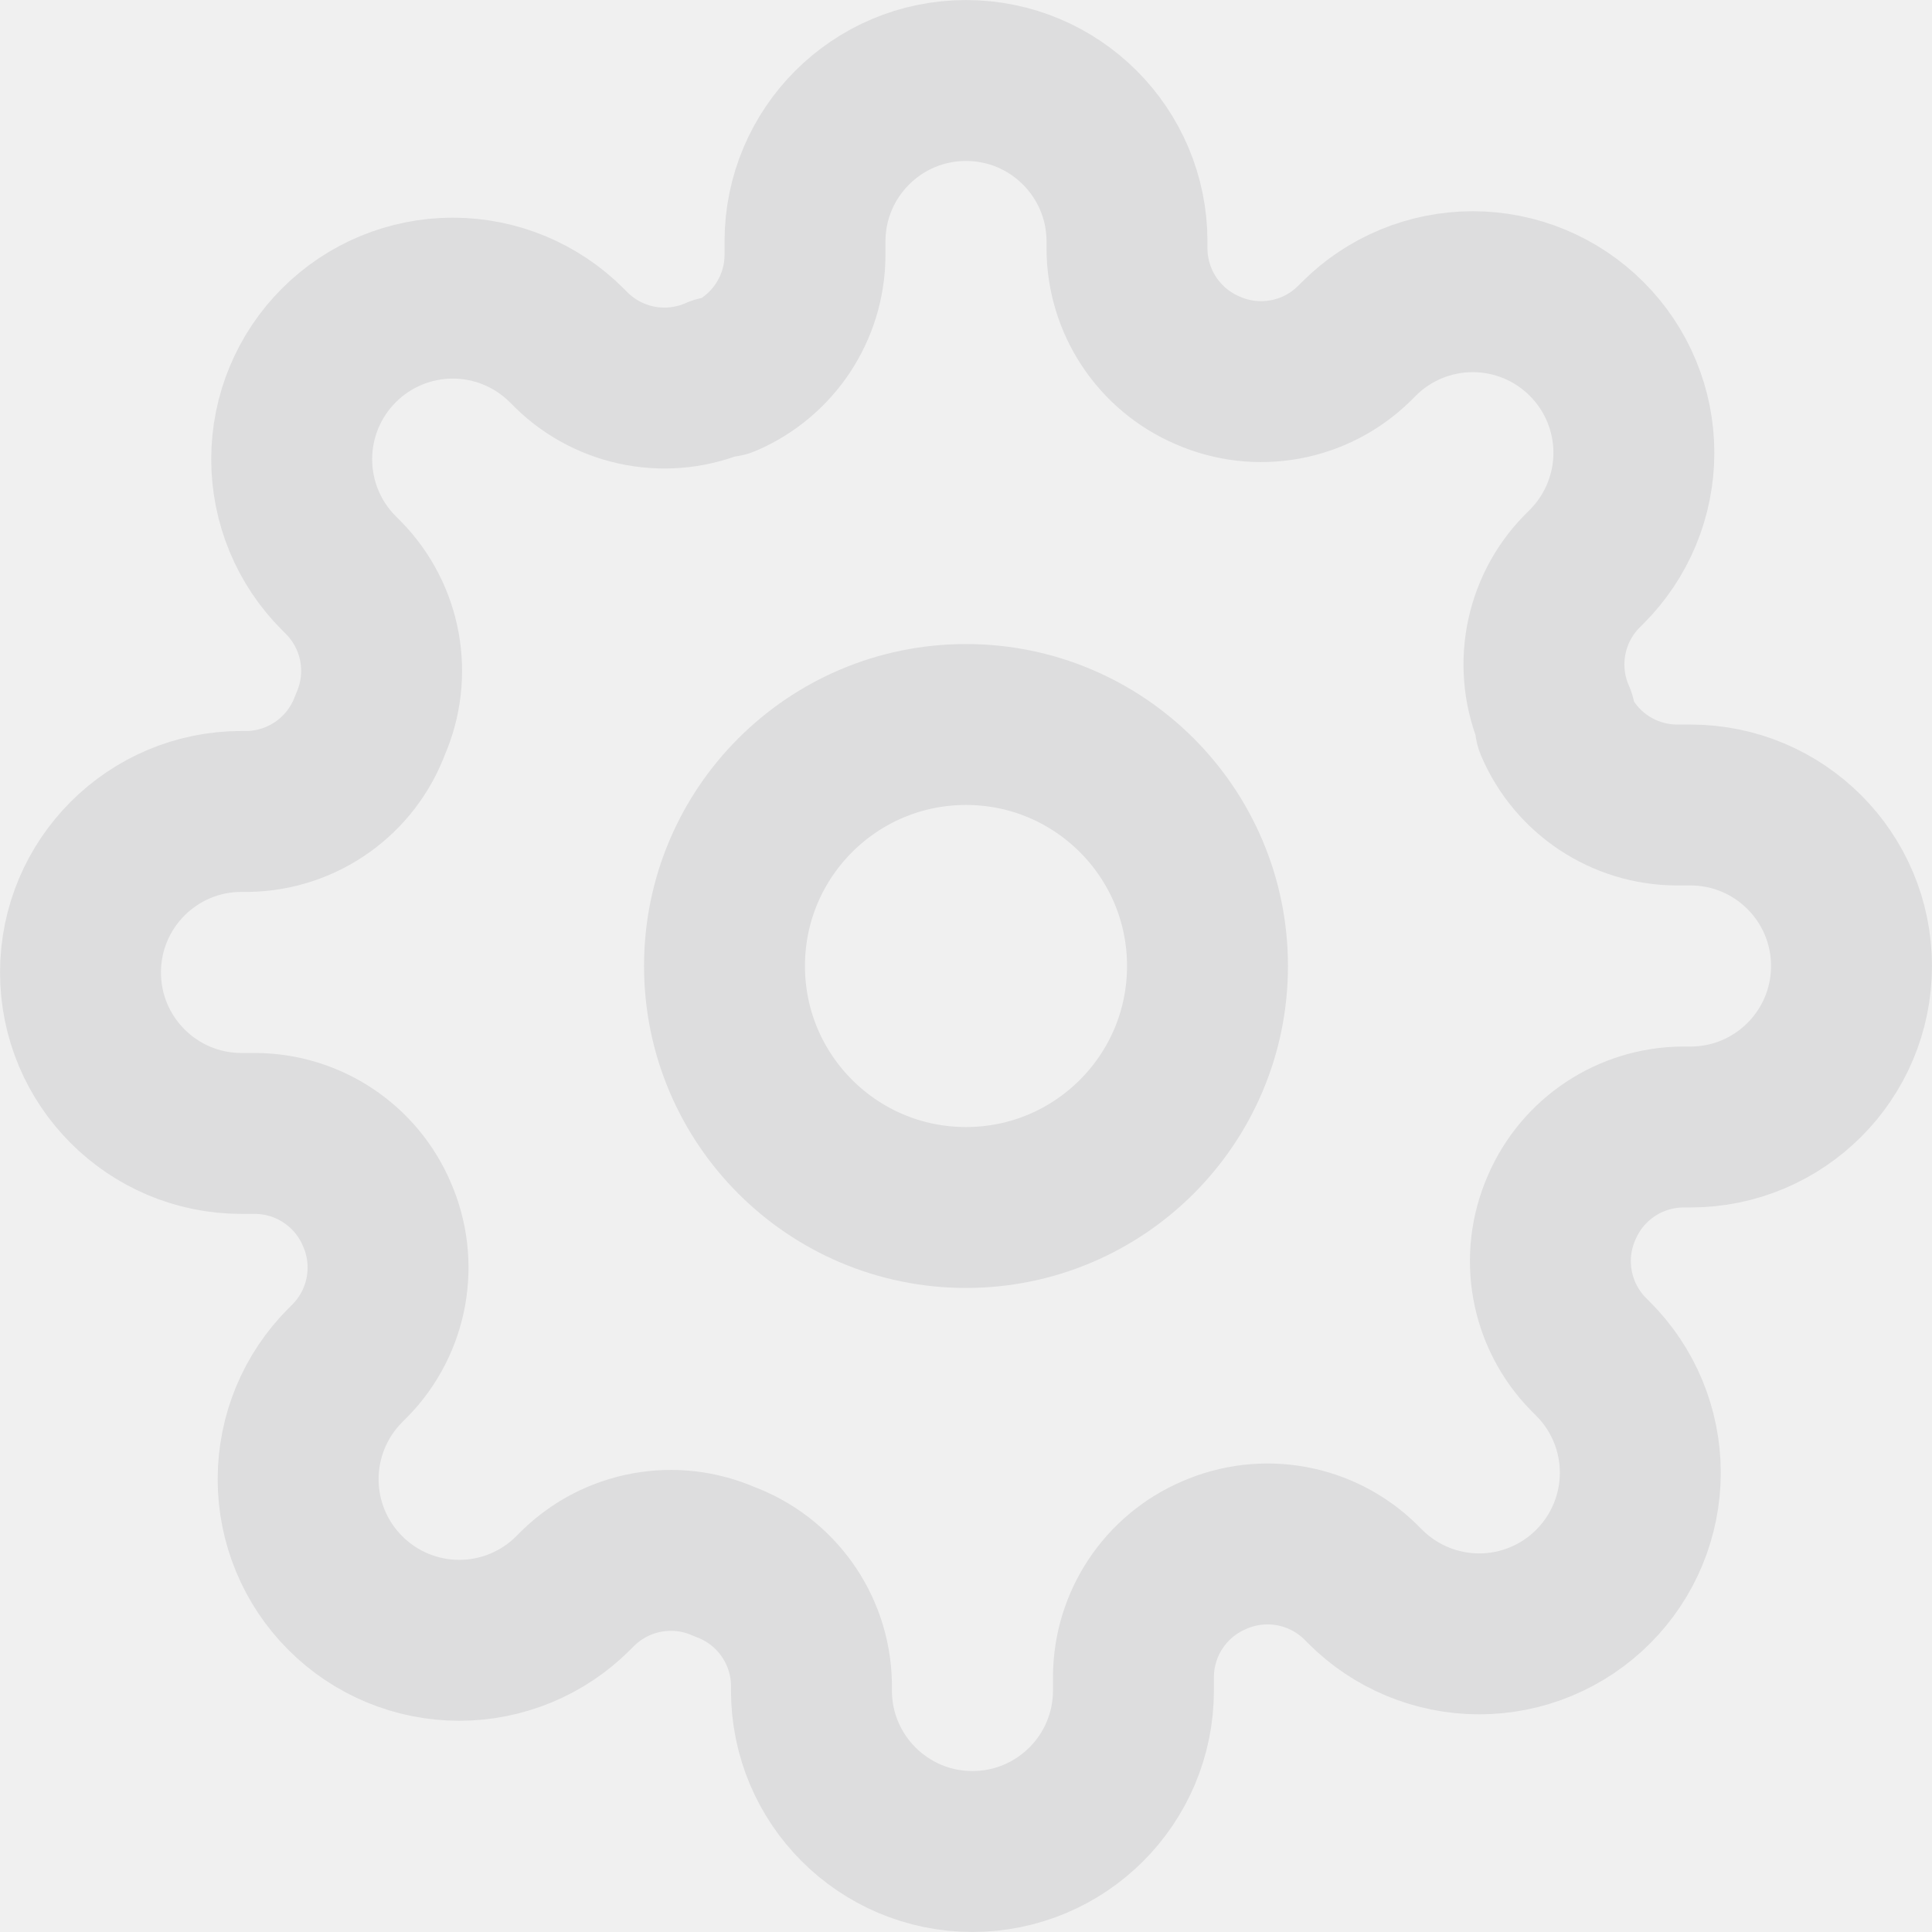
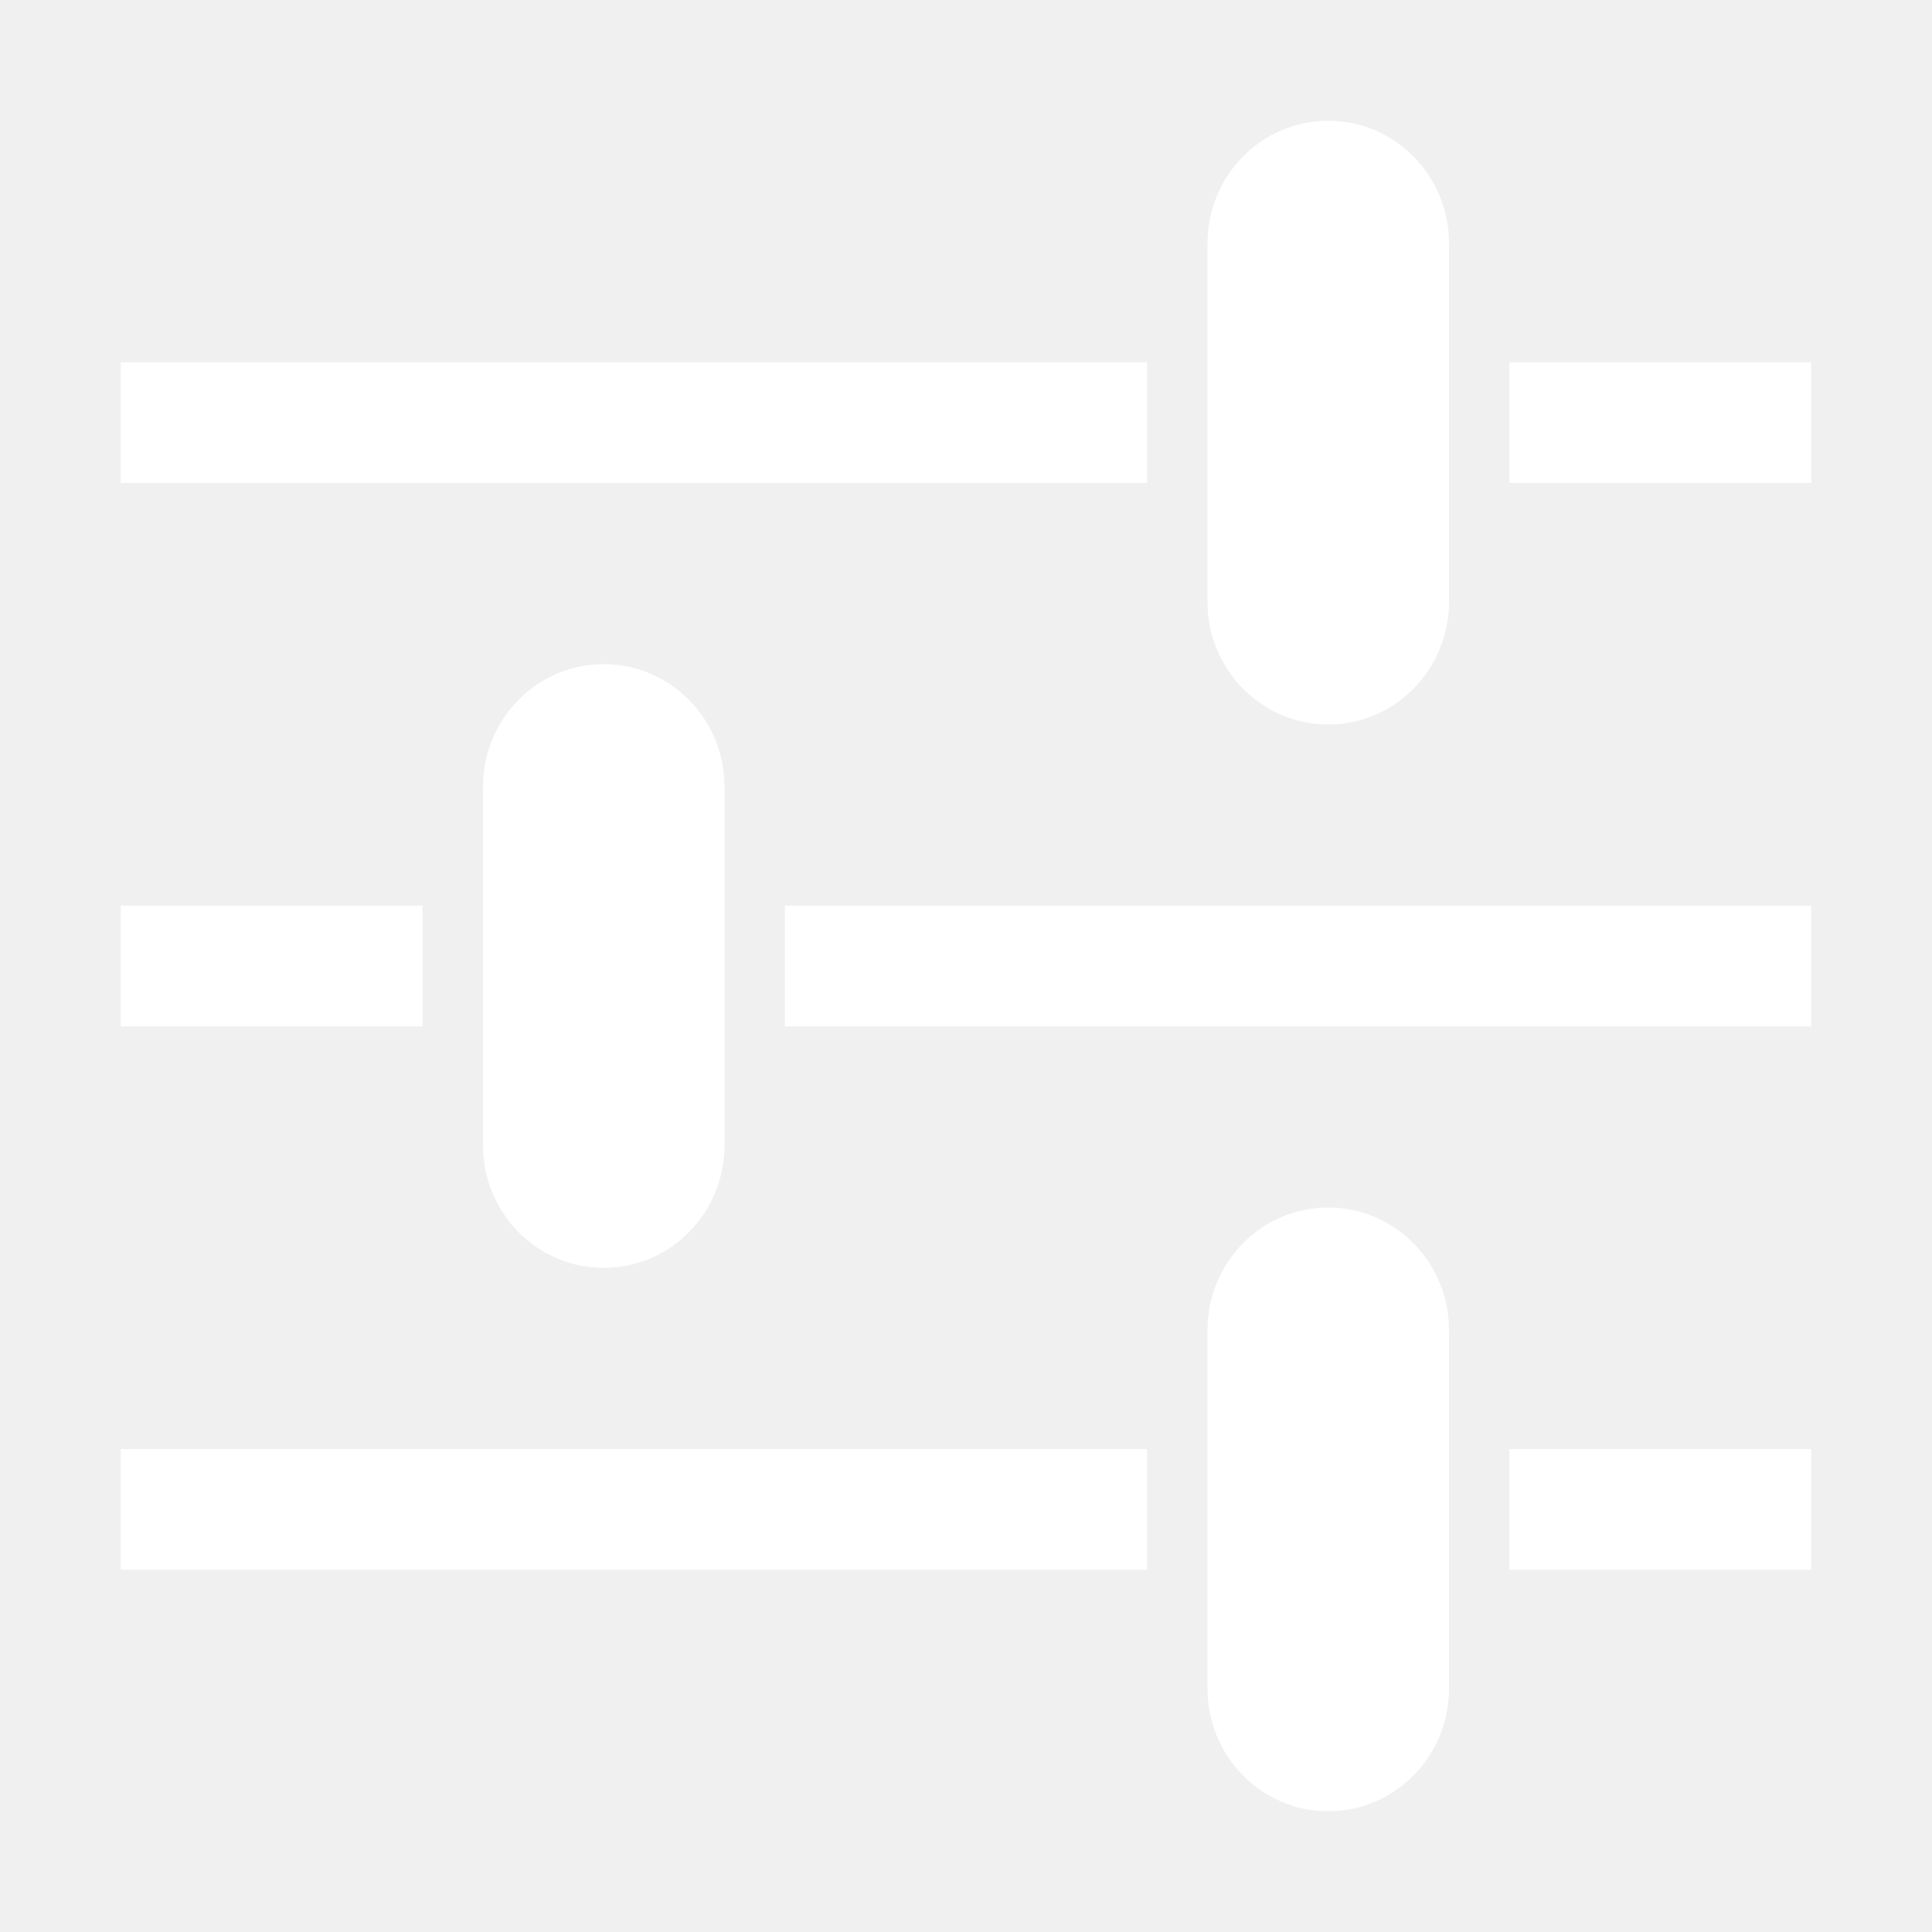
- <svg xmlns="http://www.w3.org/2000/svg" width="24" height="24" viewBox="0 0 24 24" fill="none" stroke="#000" stroke-width="2" stroke-linecap="round" stroke-linejoin="round" version="1.1" id="svg4558">
-   <defs id="defs4562" />
-   <path d="M19.4,15v0a1.65,1.65,0,0,0,.33,1.82l.06.06a2,2,0,0,1,0,2.83h0a2,2,0,0,1-2.83,0l-.06-.06a1.65,1.65,0,0,0-1.82-.33h0a1.65,1.65,0,0,0-1,1.51V21a2,2,0,0,1-2,2h0a2,2,0,0,1-2-2v-.09A1.65,1.65,0,0,0,9,19.4h0a1.65,1.65,0,0,0-1.82.33l-.06.06a2,2,0,0,1-2.83,0h0a2,2,0,0,1,0-2.83l.06-.06a1.65,1.65,0,0,0,.33-1.82v0a1.65,1.65,0,0,0-1.51-1H3a2,2,0,0,1-2-2H1a2,2,0,0,1,2-2h.09A1.65,1.65,0,0,0,4.6,9v0a1.65,1.65,0,0,0-.33-1.82l-.06-.06a2,2,0,0,1,0-2.83h0a2,2,0,0,1,2.83,0l.06.06a1.65,1.65,0,0,0,1.82.33H9a1.65,1.65,0,0,0,1-1.51V3a2,2,0,0,1,2-2h0a2,2,0,0,1,2,2v.09A1.65,1.65,0,0,0,15,4.6h0a1.65,1.65,0,0,0,1.82-.33l.06-.06a2,2,0,0,1,2.83,0h0a2,2,0,0,1,0,2.83l-.06.06a1.65,1.65,0,0,0-.33,1.82V9a1.65,1.65,0,0,0,1.51,1H21a2,2,0,0,1,2,2h0a2,2,0,0,1-2,2h-.09A1.65,1.65,0,0,0,19.4,15Z" id="path4554" style="stroke:#ddddde;stroke-opacity:1;stroke-width:1.999;stroke-miterlimit:4;stroke-dasharray:none" />
-   <circle cx="12" cy="12" r="3" id="circle4556" style="stroke:#ddddde;stroke-opacity:1;stroke-width:1.999;stroke-miterlimit:4;stroke-dasharray:none" />
+ <svg xmlns="http://www.w3.org/2000/svg" version="1.1" id="Layer_1" x="0px" y="0px" width="512px" height="512px" viewBox="0 0 512 512" enable-background="new 0 0 512 512" xml:space="preserve">
+   <defs id="defs31" />
+   <g id="g3" style="fill:#ffffff;fill-opacity:1">
+     <g id="g5" style="fill:#ffffff;fill-opacity:1">
+       <rect x="32" y="384" width="272" height="32" id="rect7" style="fill:#ffffff;fill-opacity:1" />
+       <rect x="400" y="384" width="80" height="32" id="rect9" style="fill:#ffffff;fill-opacity:1" />
+       <path d="M384,447.5c0,17.949-14.327,32.5-32,32.5l0,0c-17.673,0-32-14.551-32-32.5v-95c0-17.949,14.327-32.5,32-32.5l0,0    c17.673,0,32,14.551,32,32.5V447.5z" id="path11" style="fill:#ffffff;fill-opacity:1" />
+     </g>
+     <g id="g13" style="fill:#ffffff;fill-opacity:1">
+       <rect x="32" y="240" width="80" height="32" id="rect15" style="fill:#ffffff;fill-opacity:1" />
+       <rect x="208" y="240" width="272" height="32" id="rect17" style="fill:#ffffff;fill-opacity:1" />
+       <path d="M192,303.5c0,17.949-14.327,32.5-32,32.5l0,0c-17.673,0-32-14.551-32-32.5v-95c0-17.949,14.327-32.5,32-32.5l0,0    c17.673,0,32,14.551,32,32.5V303.5z" id="path19" style="fill:#ffffff;fill-opacity:1" />
+     </g>
+     <g id="g21" style="fill:#ffffff;fill-opacity:1">
+       <rect x="32" y="96" width="272" height="32" id="rect23" style="fill:#ffffff;fill-opacity:1" />
+       <rect x="400" y="96" width="80" height="32" id="rect25" style="fill:#ffffff;fill-opacity:1" />
+       <path d="M384,159.5c0,17.949-14.327,32.5-32,32.5l0,0c-17.673,0-32-14.551-32-32.5v-95c0-17.949,14.327-32.5,32-32.5l0,0    c17.673,0,32,14.551,32,32.5V159.5z" id="path27" style="fill:#ffffff;fill-opacity:1" />
+     </g>
+   </g>
</svg>
